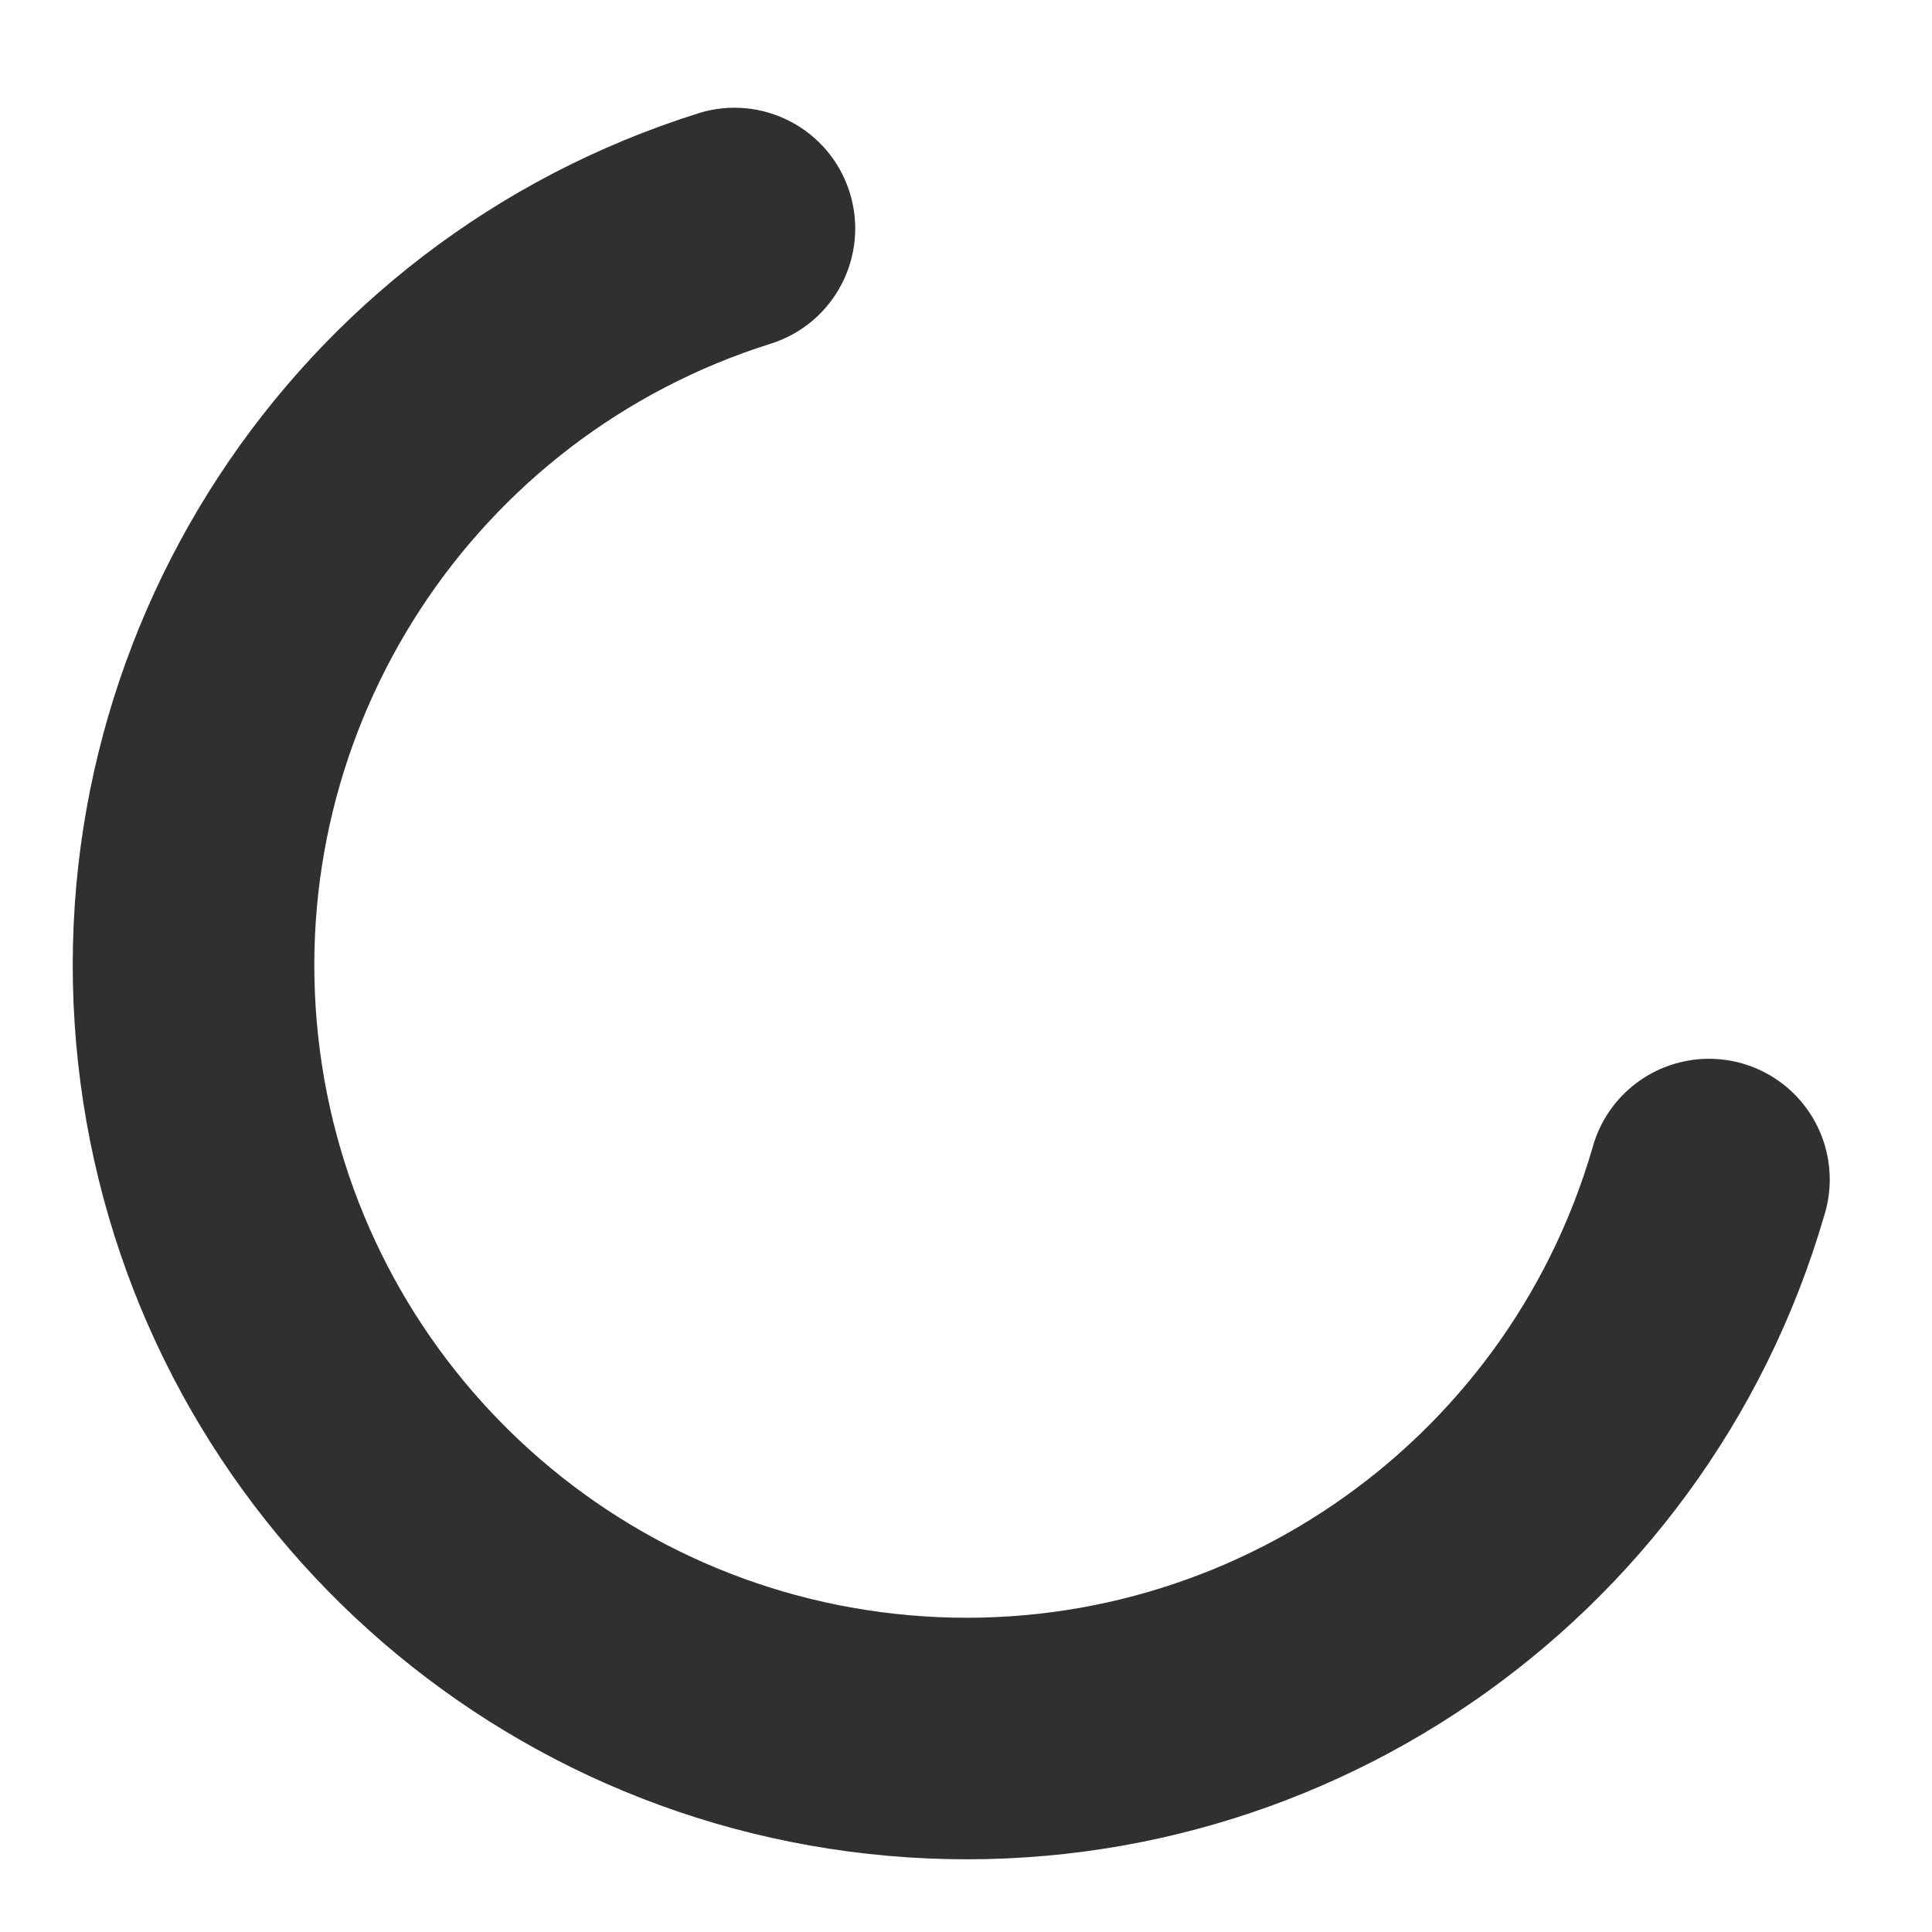
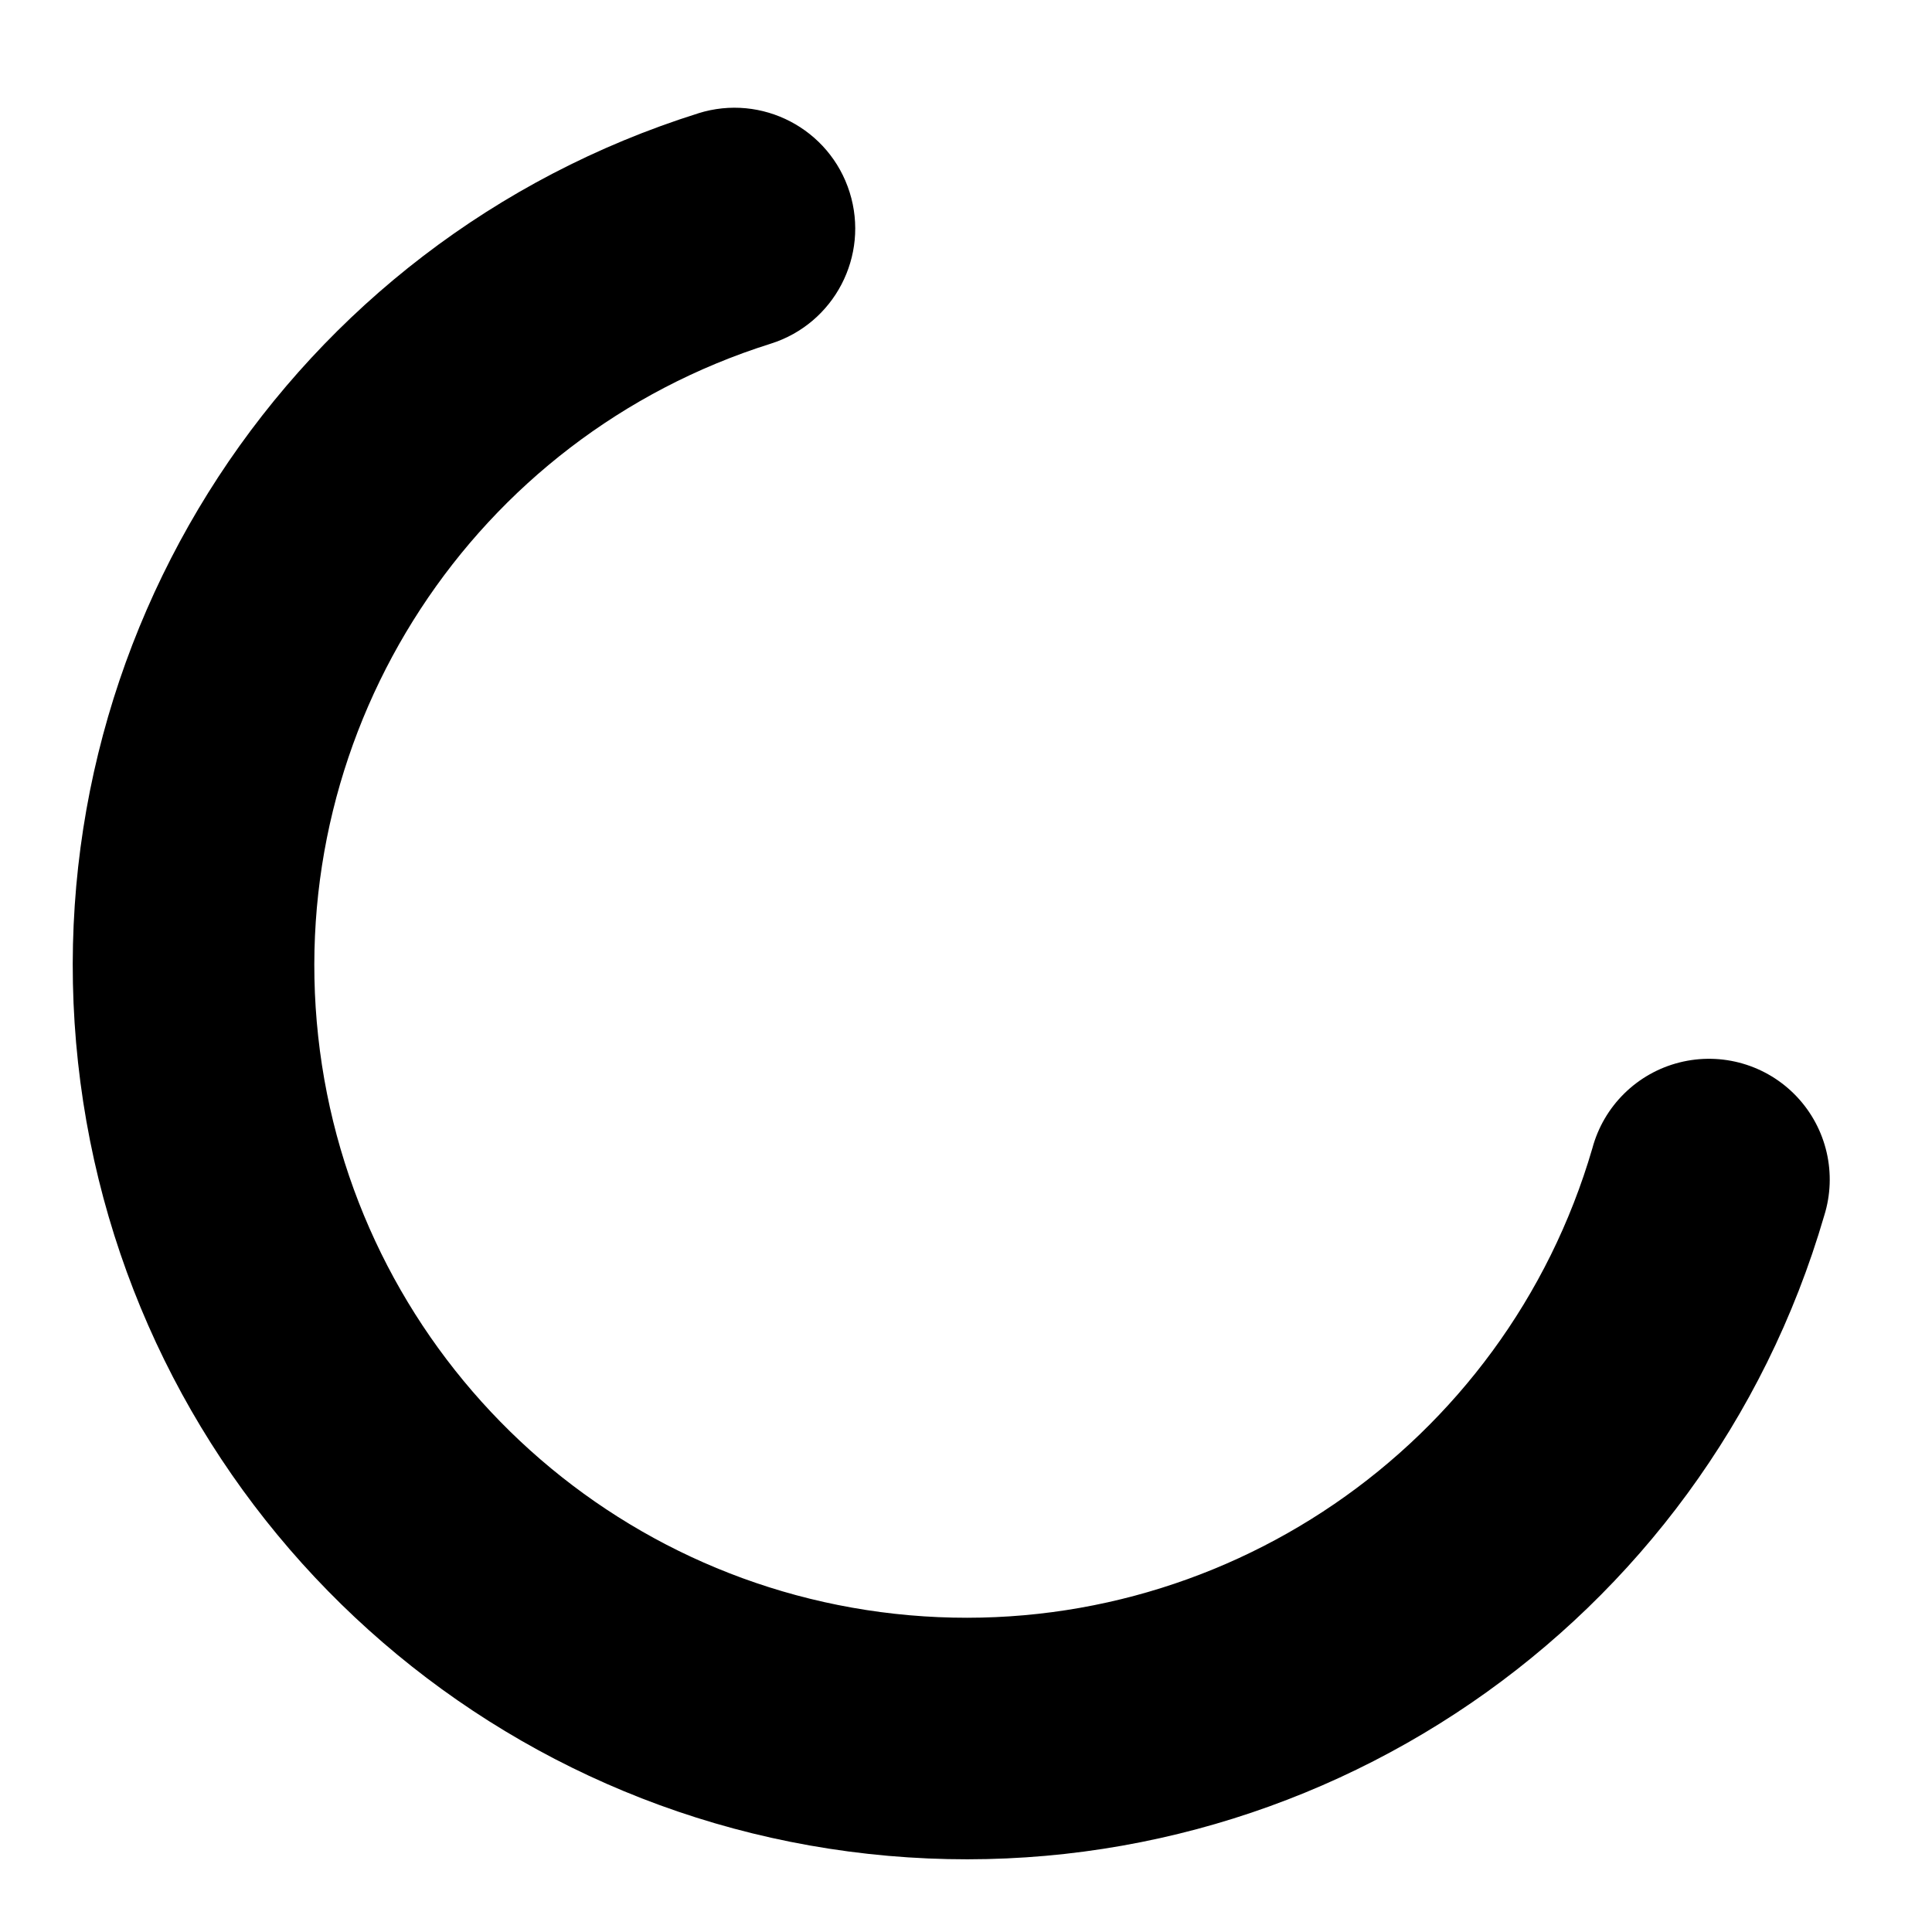
<svg xmlns="http://www.w3.org/2000/svg" viewBox="0 0 20 20">
-   <path d="M 7.229 1.173 A 9.25 9.25 0 1 0 18.884 12.585 A 1.25 1.25 0 1 0 16.484 11.887 A 6.75 6.75 0 1 1 7.978 3.558 A 1.25 1.25 0 1 0 7.228 1.173 Z" fill="rgba(48, 48, 48, 1)" />
+   <path d="M 7.229 1.173 A 9.25 9.25 0 1 0 18.884 12.585 A 1.25 1.25 0 1 0 16.484 11.887 A 6.75 6.75 0 1 1 7.978 3.558 A 1.25 1.25 0 1 0 7.228 1.173 Z" />
</svg>
